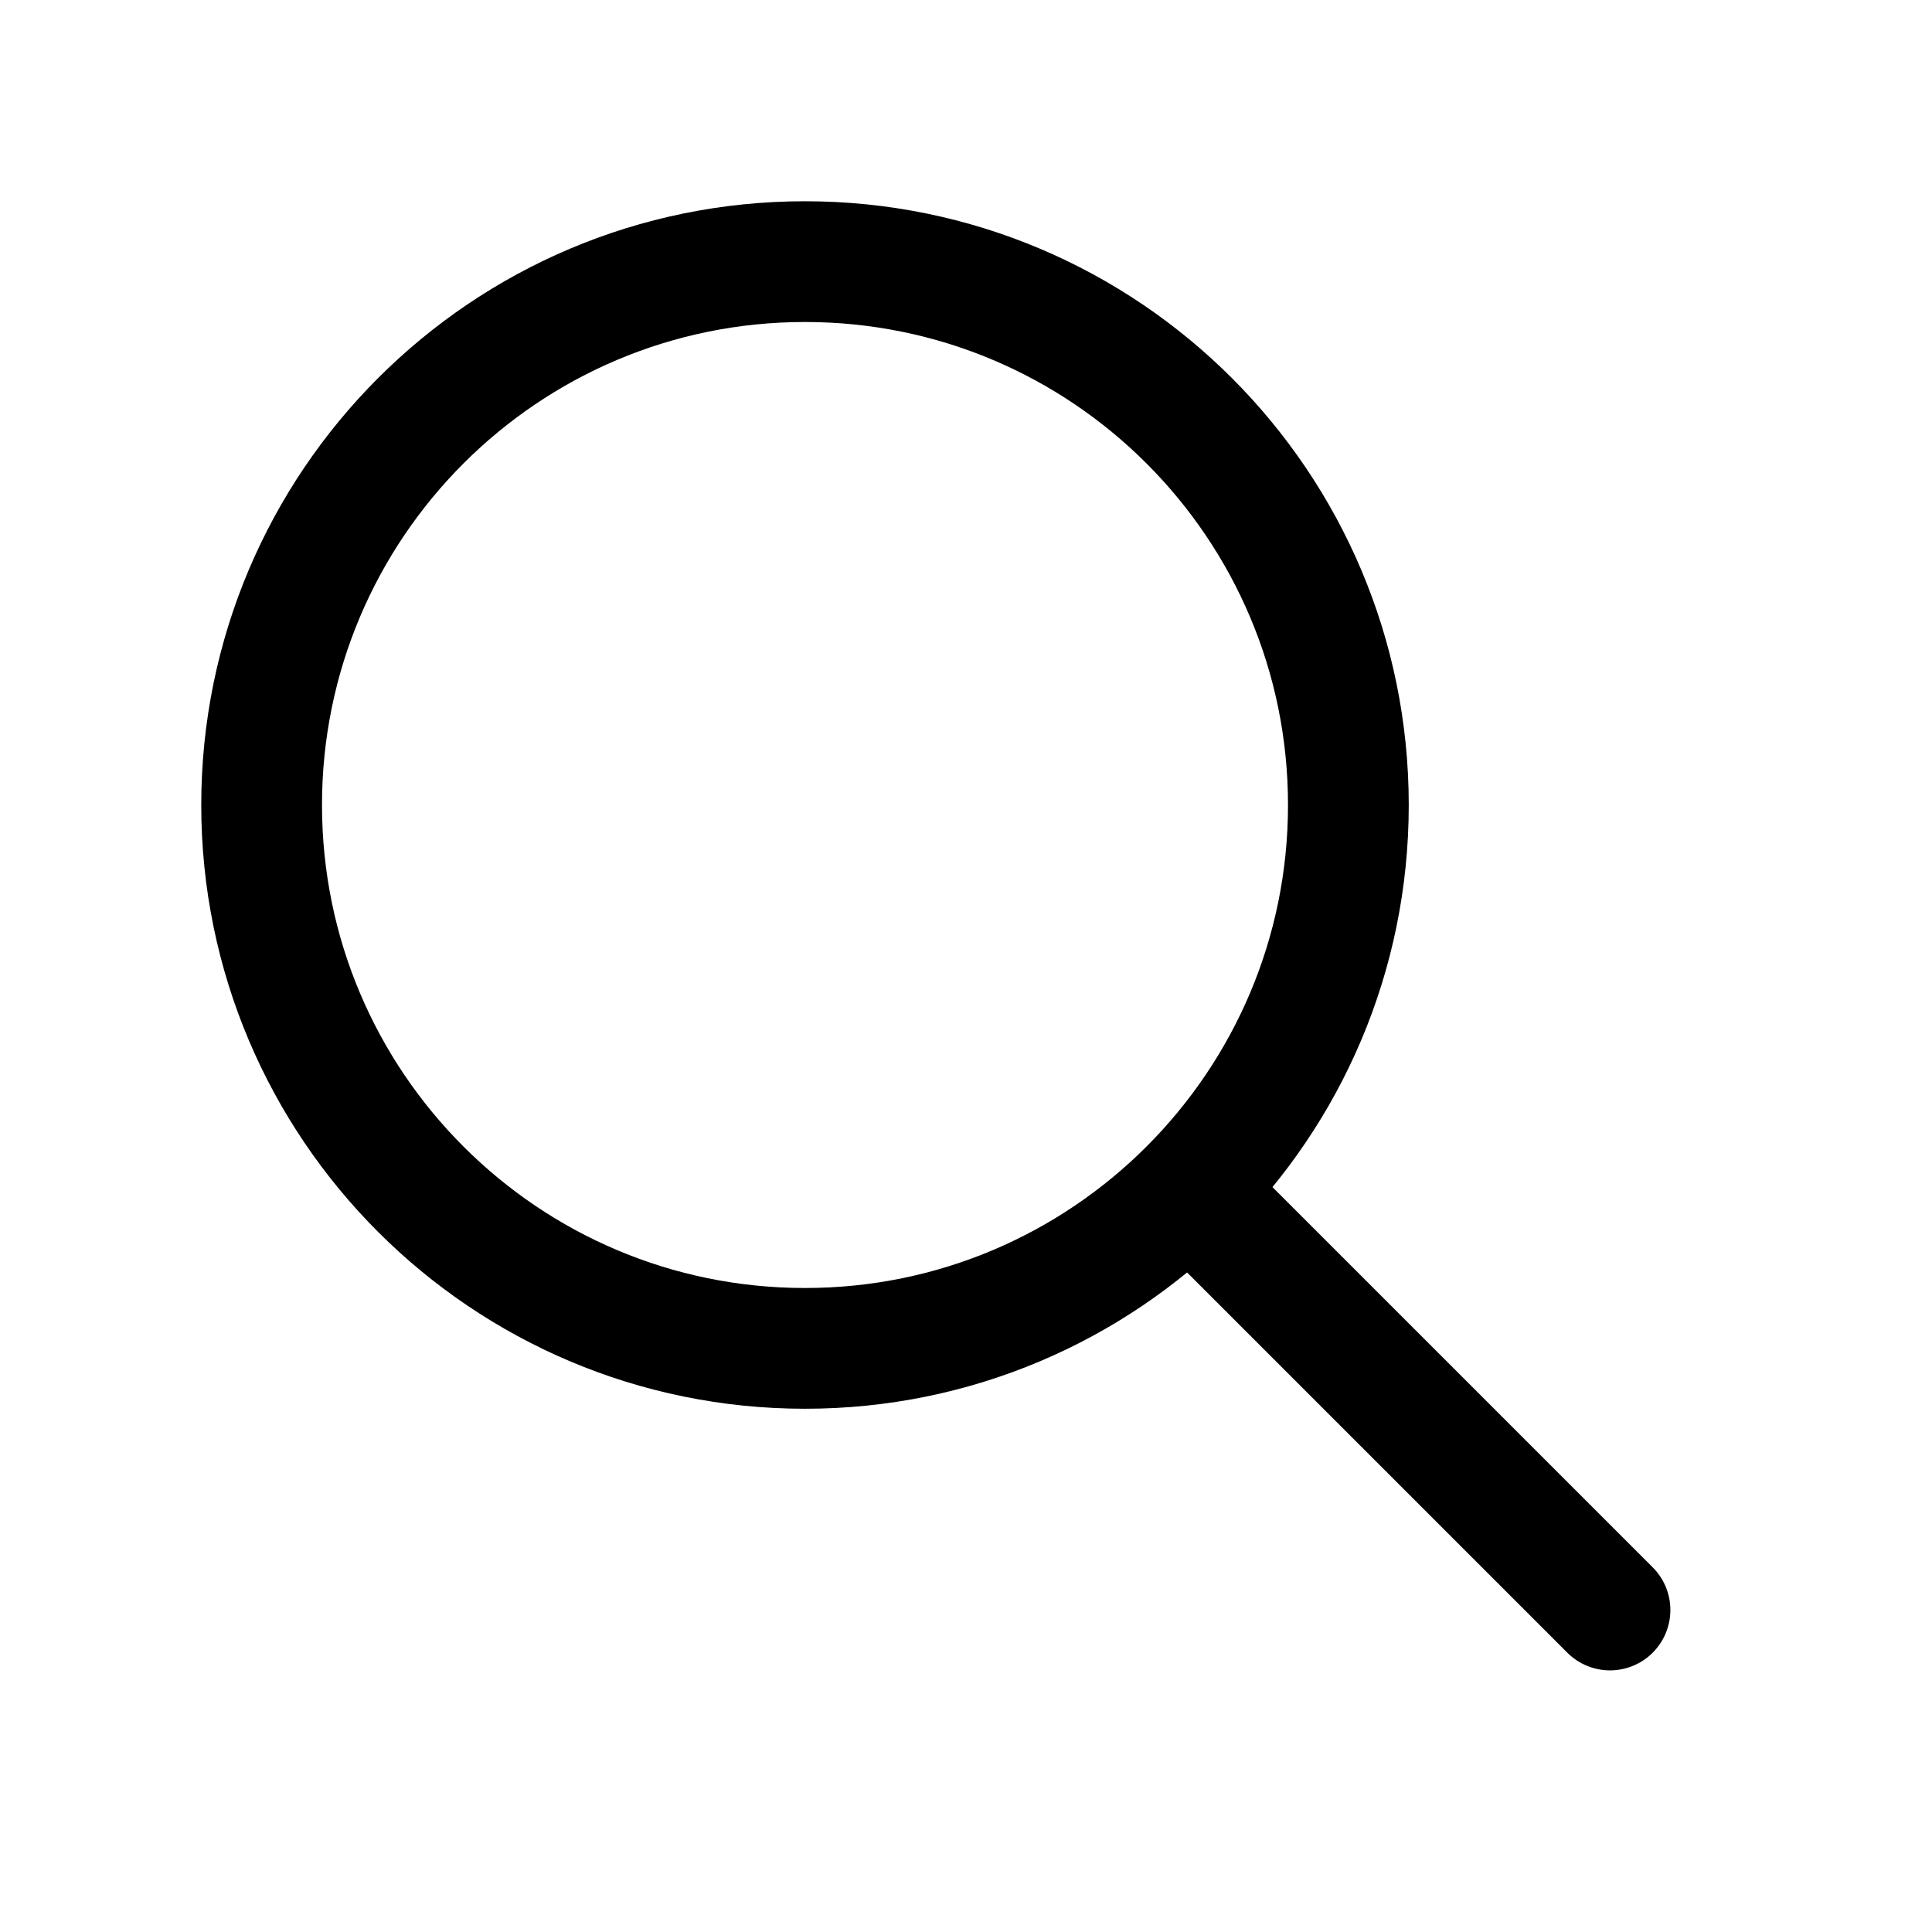
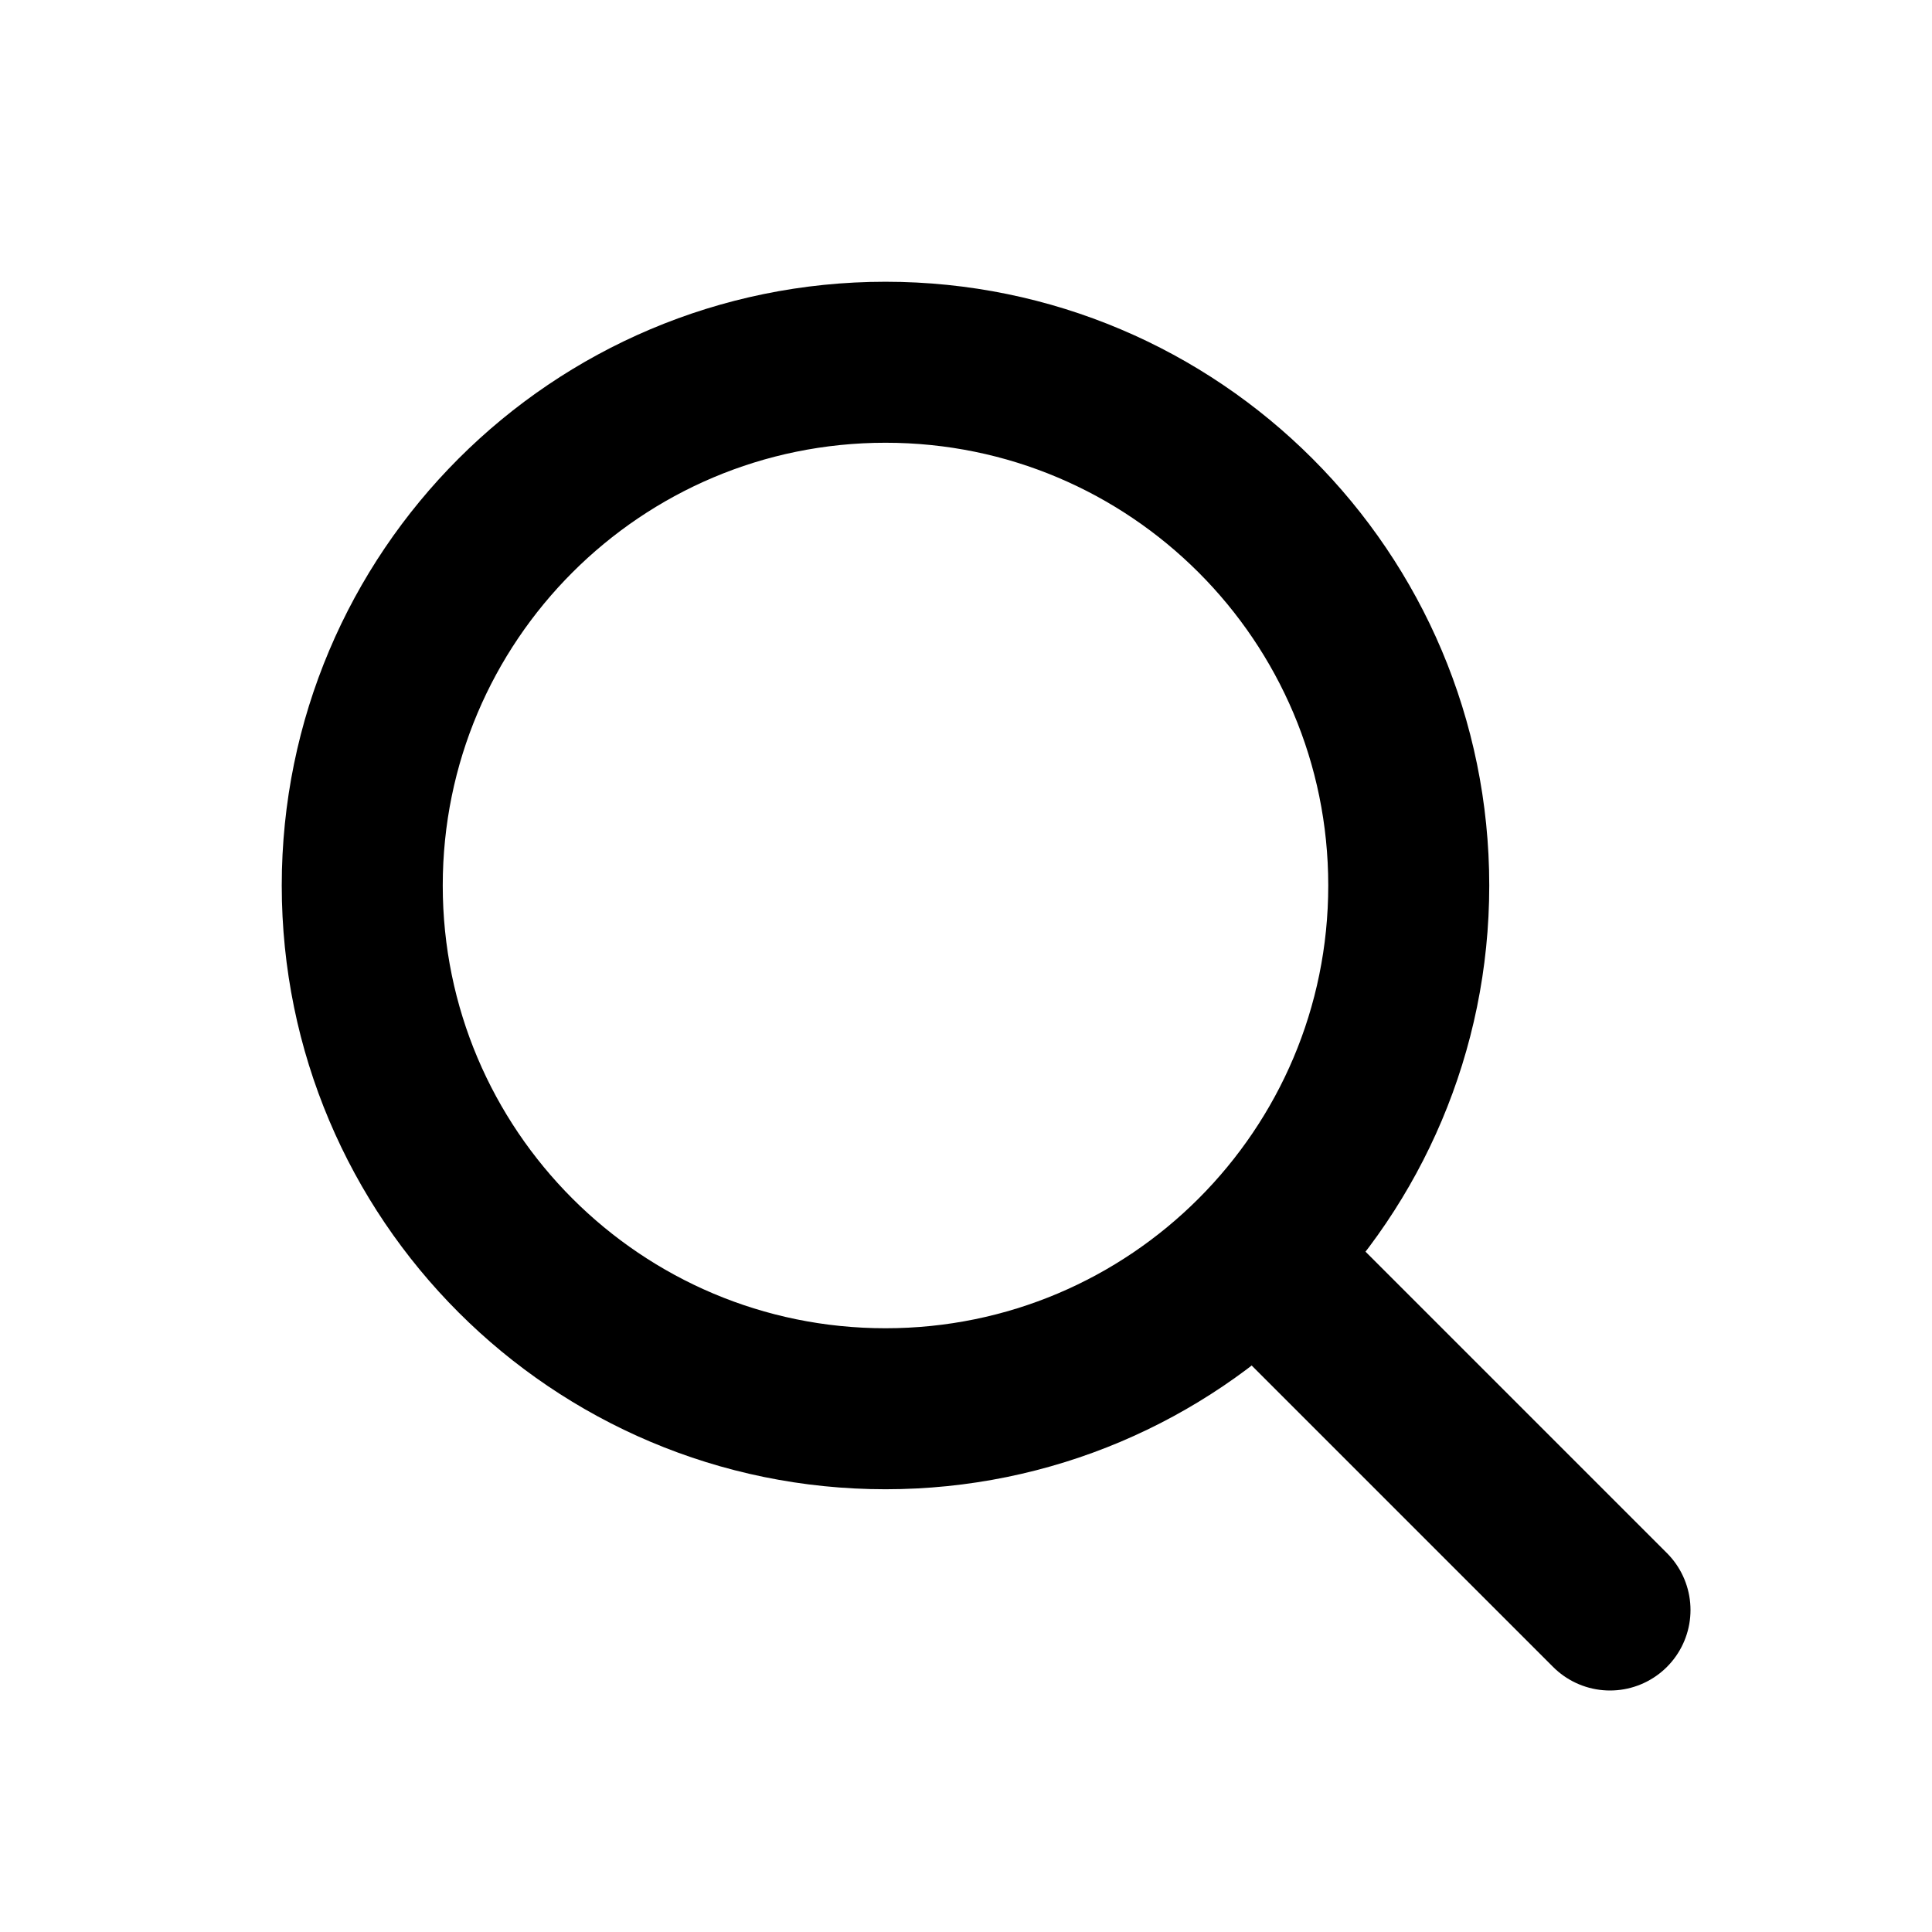
- <svg xmlns="http://www.w3.org/2000/svg" viewBox="0 0 24 24" fill="none" stroke="currentColor" stroke-width="1.5" stroke-linecap="round" stroke-linejoin="round">
-   <circle cx="10" cy="10" r="6.75" />
-   <path d="M15 15l5 5" />
+ <svg xmlns="http://www.w3.org/2000/svg" viewBox="0 0 24 24" fill="none" stroke="currentColor" stroke-width="2" stroke-linecap="round" stroke-linejoin="round">
+   <circle cx="11" cy="11" r="6.5" />
+   <path d="M16 16l4 4" />
</svg>
